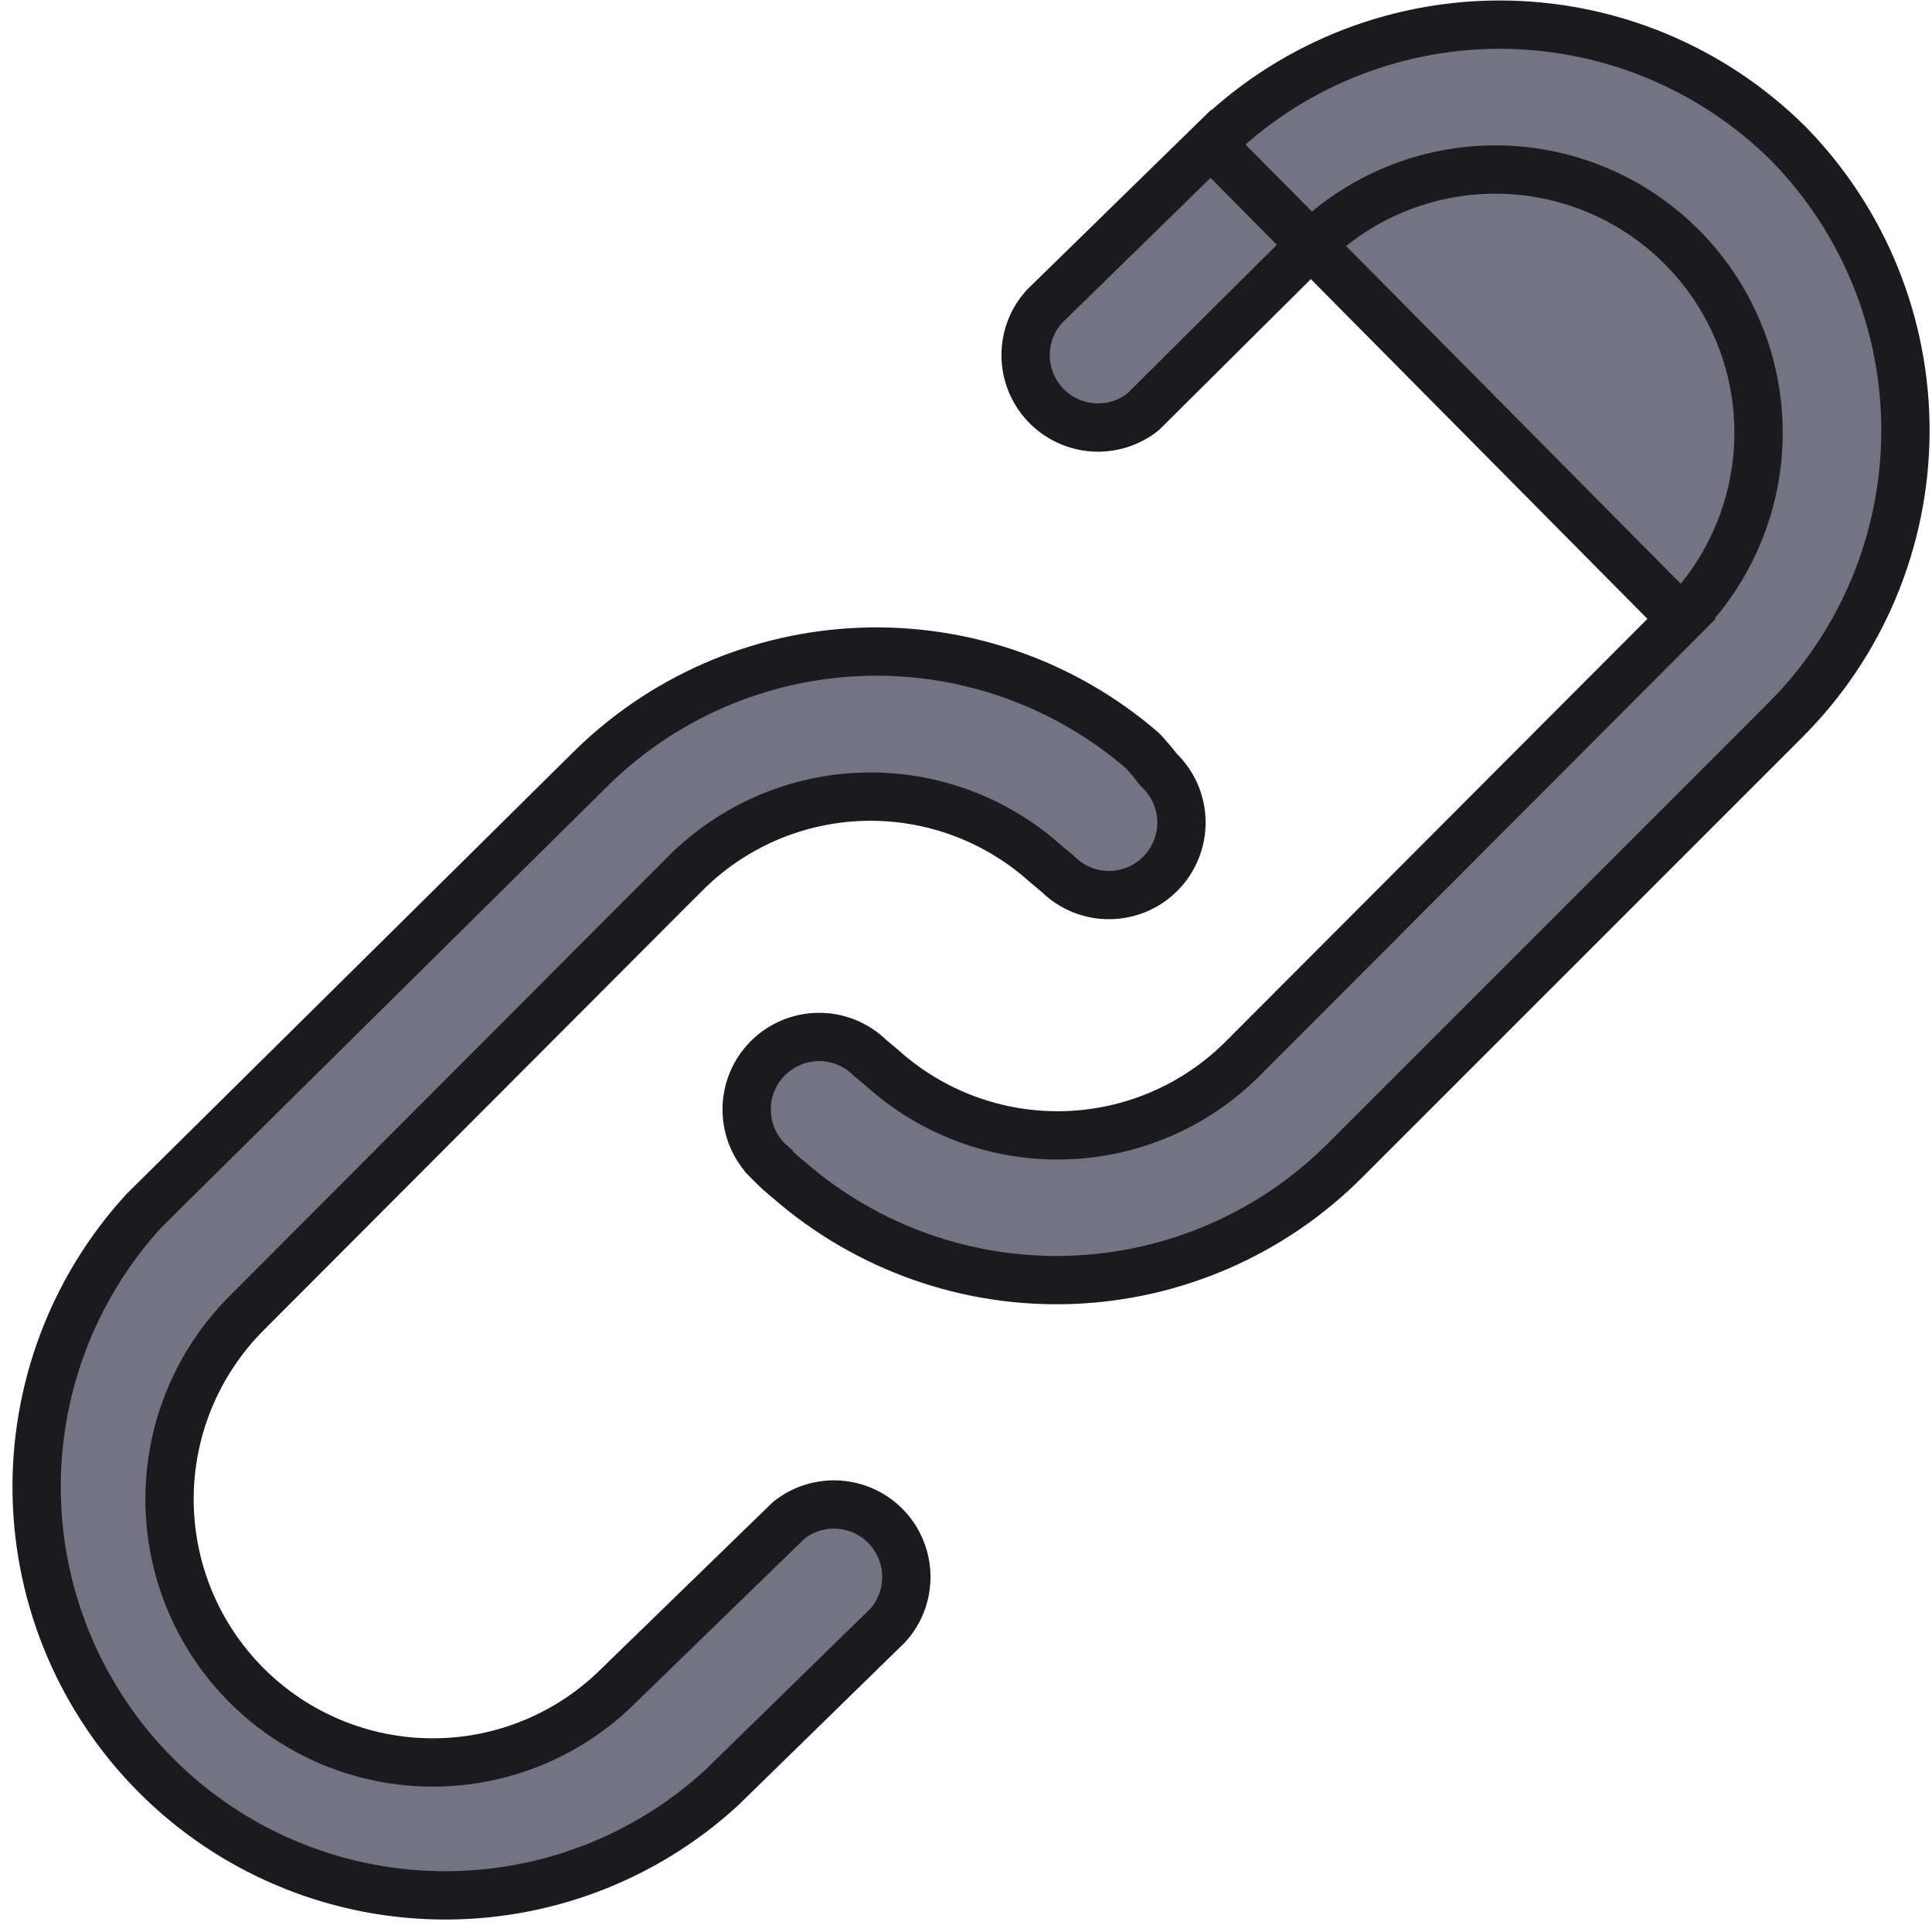
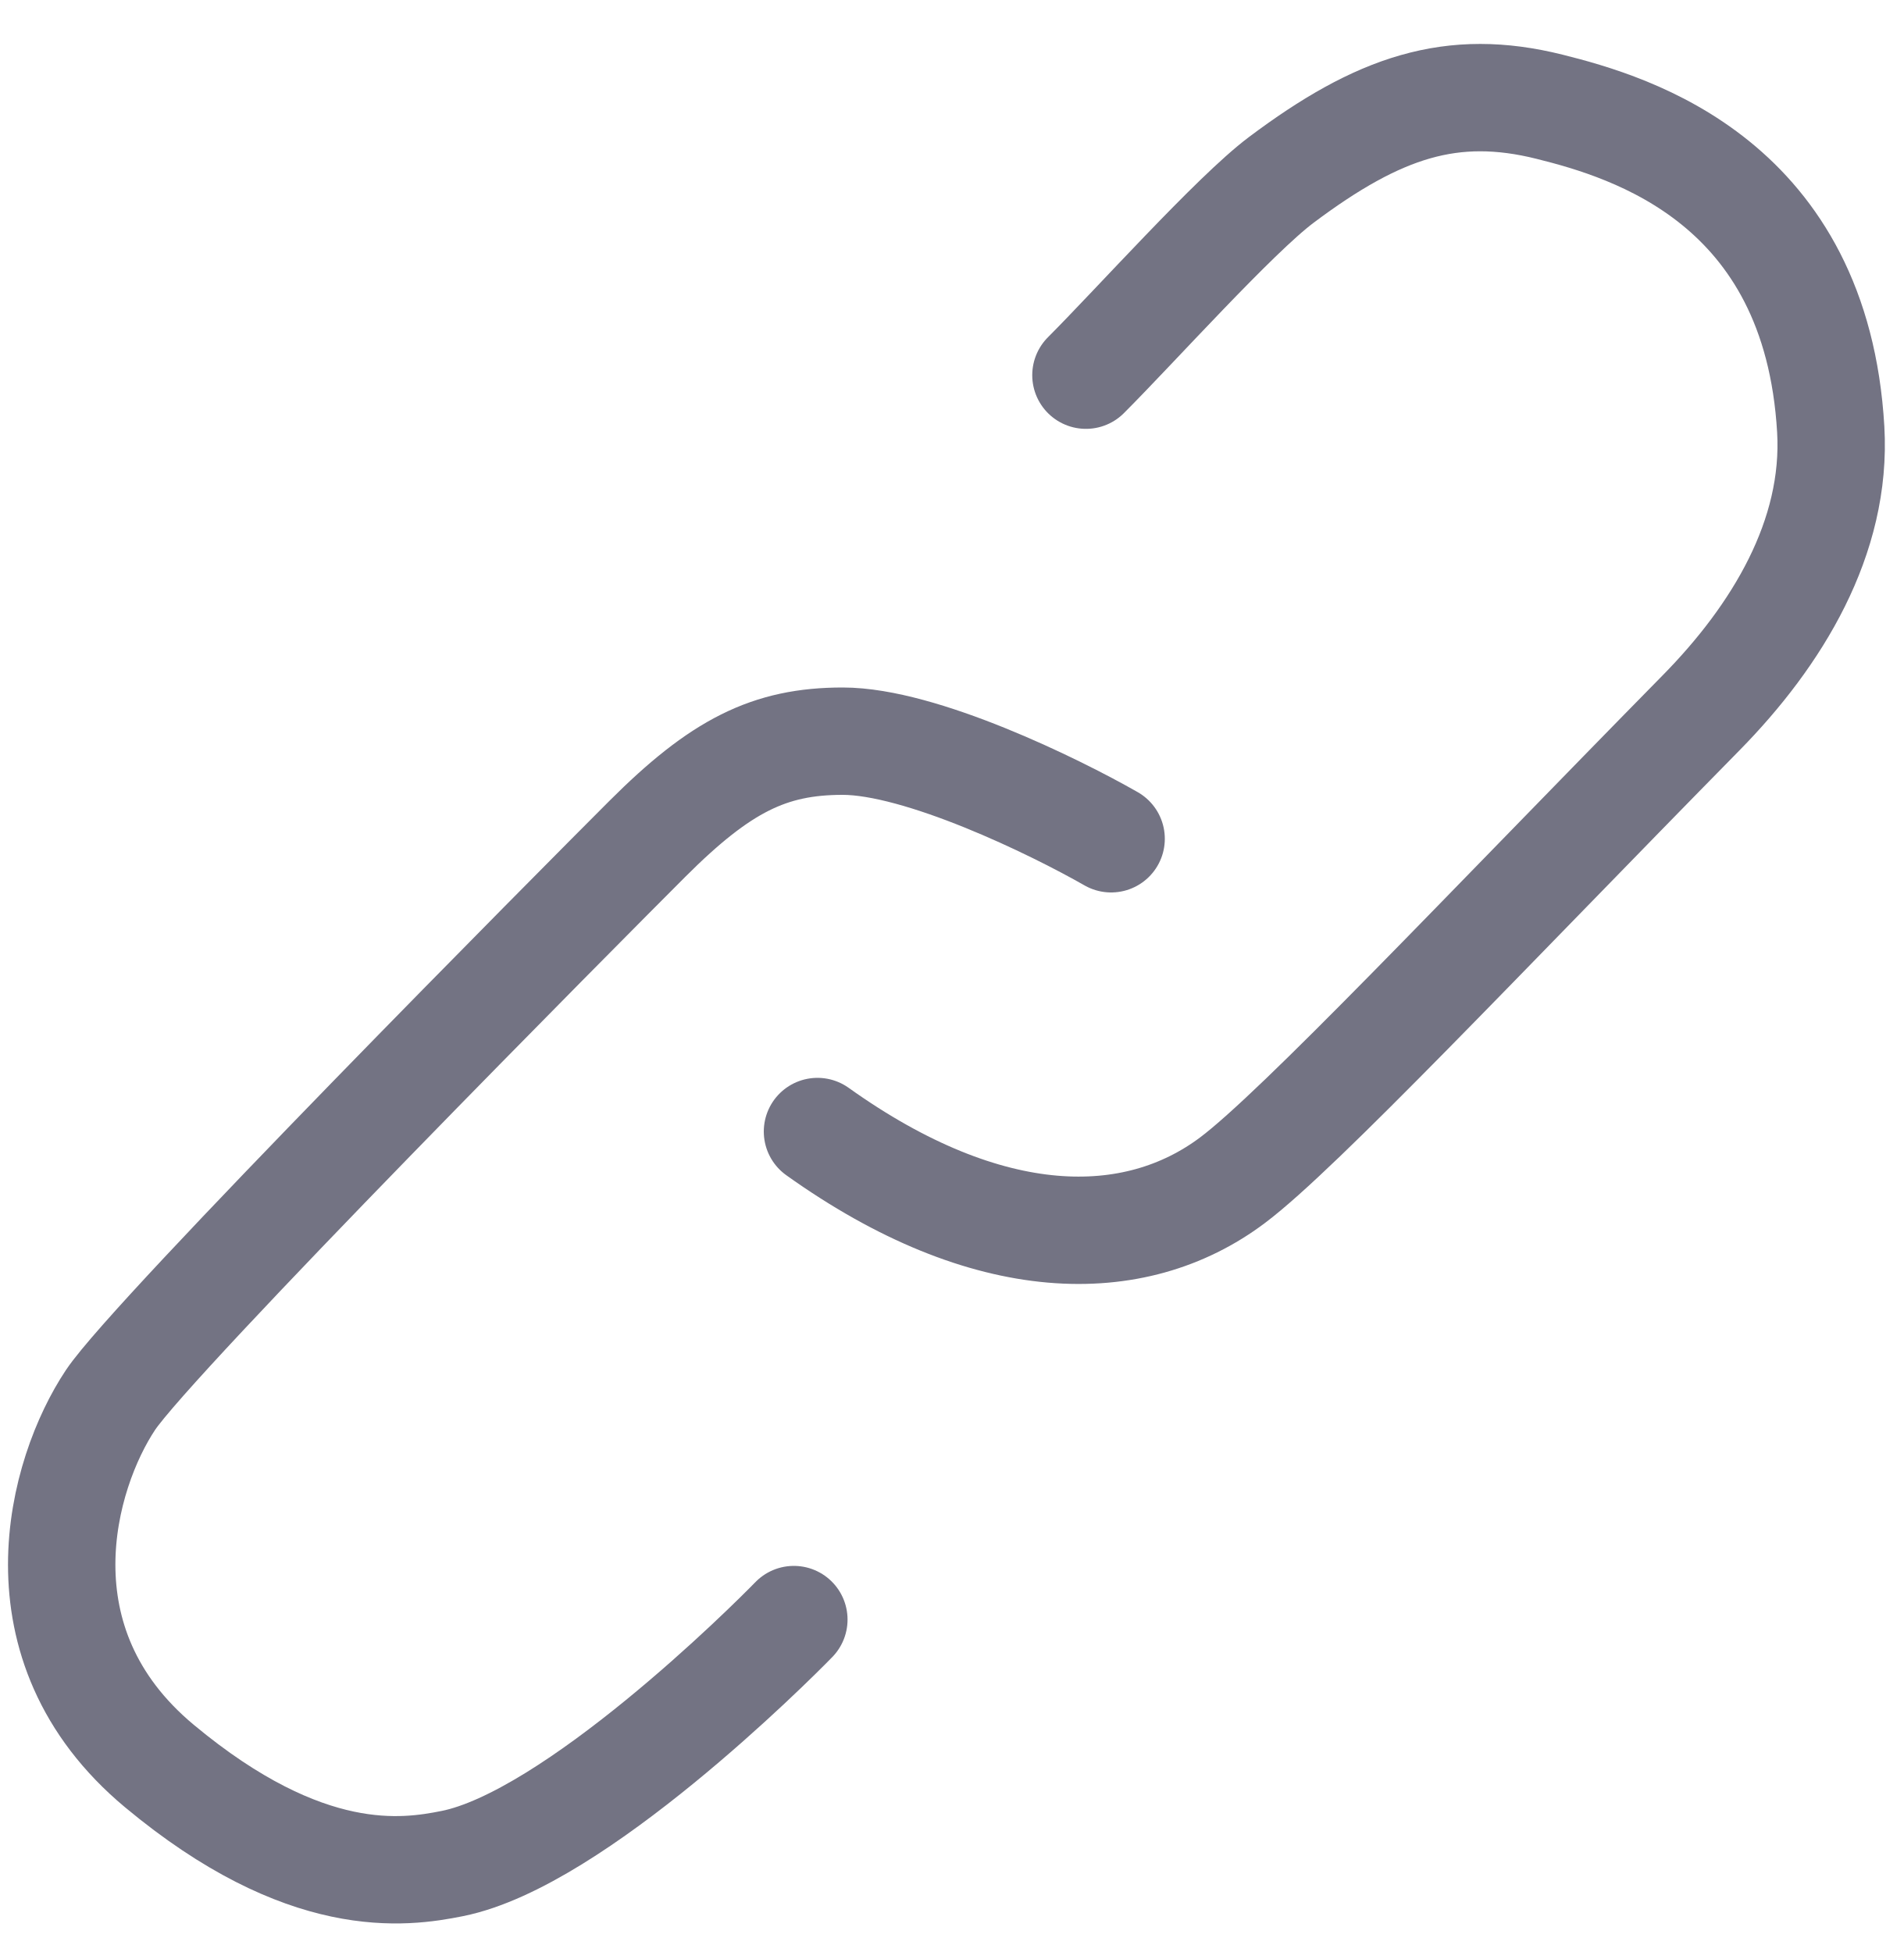
- <svg xmlns="http://www.w3.org/2000/svg" width="40" height="40" viewBox="0 0 40 40" fill="none">
-   <path d="M25.069 2.978L25.069 2.978L21.62 6.348C21.369 6.626 21.231 6.988 21.234 7.363C21.237 7.742 21.383 8.106 21.644 8.382C21.904 8.657 22.259 8.824 22.638 8.849C23.009 8.872 23.375 8.758 23.666 8.527L27.106 5.107C27.106 5.106 27.107 5.106 27.107 5.106C28.129 4.084 29.515 3.51 30.96 3.51C32.405 3.51 33.791 4.085 34.813 5.107C35.835 6.129 36.409 7.515 36.409 8.96C36.409 10.405 35.835 11.791 34.814 12.813L25.069 2.978ZM25.069 2.978L25.072 2.975C26.661 1.396 28.81 0.51 31.05 0.51C33.289 0.51 35.437 1.395 37.025 2.973C38.593 4.571 39.464 6.725 39.45 8.964C39.436 11.203 38.536 13.347 36.947 14.925L36.946 14.927L27.846 24.027L27.846 24.027C26.337 25.538 24.312 26.421 22.178 26.498C20.044 26.575 17.961 25.84 16.347 24.442L16.341 24.437L16.335 24.432C16.189 24.313 16.049 24.186 15.917 24.051L15.917 24.05L15.909 24.043C15.625 23.764 15.463 23.384 15.459 22.986C15.454 22.588 15.608 22.204 15.887 21.92C16.166 21.636 16.546 21.473 16.944 21.469C17.342 21.465 17.725 21.619 18.01 21.898L18.024 21.912L18.04 21.924L18.272 22.118C19.304 23.045 20.652 23.542 22.039 23.505C23.429 23.468 24.752 22.898 25.734 21.913C25.734 21.913 25.734 21.913 25.734 21.913L34.813 12.814L25.069 2.978ZM21.91 18.103L21.895 18.089L21.88 18.076L21.647 17.882C20.615 16.955 19.267 16.459 17.88 16.495C16.49 16.532 15.168 17.102 14.186 18.087C14.186 18.087 14.186 18.087 14.185 18.087L5.106 27.187C5.106 27.187 5.106 27.187 5.106 27.187C4.084 28.209 3.51 29.595 3.51 31.04C3.51 32.486 4.084 33.872 5.106 34.894C6.128 35.916 7.514 36.49 8.96 36.49C10.404 36.49 11.789 35.917 12.811 34.896C12.812 34.895 12.812 34.895 12.813 34.894L16.332 31.475C16.623 31.243 16.99 31.128 17.362 31.152C17.74 31.176 18.095 31.343 18.356 31.619C18.616 31.894 18.762 32.258 18.765 32.637C18.768 33.012 18.631 33.375 18.38 33.653L14.936 37.017C13.33 38.49 11.217 39.286 9.039 39.24C6.857 39.194 4.778 38.307 3.236 36.764C1.693 35.221 0.806 33.142 0.76 30.961C0.714 28.784 1.509 26.673 2.98 25.067L12.171 15.976L12.171 15.976L12.174 15.973C13.68 14.458 15.706 13.572 17.841 13.495C19.968 13.418 22.044 14.15 23.653 15.541C23.763 15.658 23.866 15.78 23.964 15.906L23.985 15.933L24.01 15.957C24.294 16.236 24.457 16.616 24.461 17.014C24.465 17.412 24.311 17.796 24.032 18.08C23.754 18.365 23.374 18.527 22.976 18.531C22.578 18.536 22.194 18.381 21.91 18.103Z" fill="#737383" stroke="#1B1B1F" />
+ <svg xmlns="http://www.w3.org/2000/svg" width="39" height="40" viewBox="0 0 39 40" fill="none">
+   <path d="M22.248 7.688C23.248 6.688 25.297 4.401 26.248 3.688C28.248 2.187 29.748 1.688 31.748 2.188C33.426 2.607 37.213 3.729 37.507 8.8C37.635 11.013 36.407 13.024 34.853 14.605C30.369 19.167 26.611 23.165 25.248 24.187C23.248 25.687 20.248 25.687 16.748 23.187M22.764 17.188C21.597 16.521 18.864 15.188 17.264 15.188C15.764 15.188 14.764 15.688 13.264 17.188C11.989 18.462 3.141 27.372 2.264 28.688C1.264 30.188 0.264 33.688 3.264 36.188C6.264 38.688 8.283 38.384 9.264 38.188C11.764 37.688 15.779 33.688 16.264 33.188" stroke="#737383" stroke-width="2.2" stroke-linecap="round" />
</svg>
